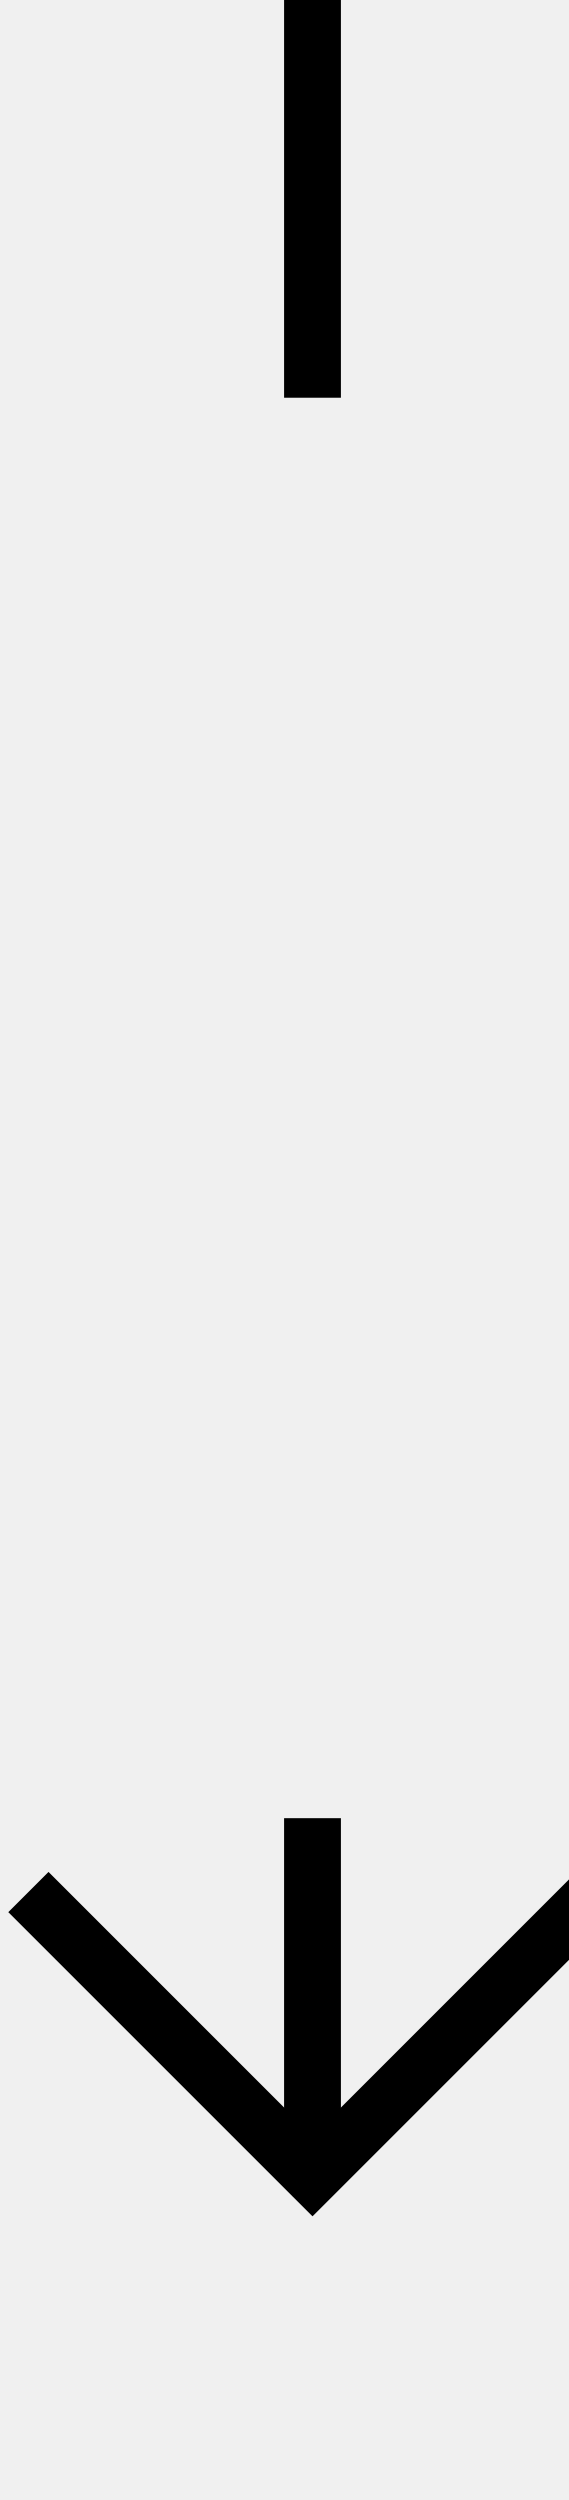
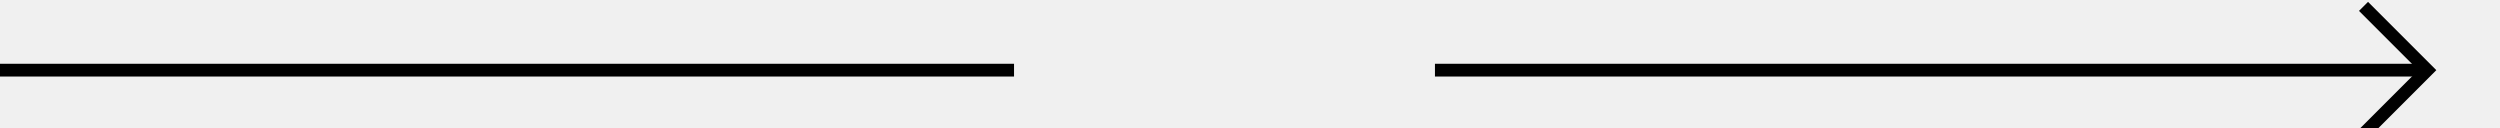
- <svg xmlns="http://www.w3.org/2000/svg" version="1.1" width="10px" height="44px" preserveAspectRatio="xMidYMin meet" viewBox="702 162 8 44">
+ <svg xmlns="http://www.w3.org/2000/svg" version="1.1" width="196px" height="10px" preserveAspectRatio="xMinYMid meet" viewBox="650 323 196 8">
  <defs>
-     <mask fill="white" id="Clip21">
-       <path d="M 689.5 169  L 722.5 169  L 722.5 194  L 689.5 194  Z M 689.5 162  L 722.5 162  L 722.5 210  L 689.5 210  Z " fill-rule="evenodd" />
+     <mask fill="white" id="Clip80">
+       <path d="M 729.5 314  L 762.5 314  L 762.5 339  L 729.5 339  Z M 650 314  L 850 314  L 850 339  L 650 339  Z " fill-rule="evenodd" />
    </mask>
  </defs>
-   <path d="M 706.5 169  L 706.5 162  M 706.5 194  L 706.5 200  " stroke-width="1" stroke-dasharray="0" stroke="rgba(0, 0, 0, 1)" fill="none" class="stroke" />
-   <path d="M 711.146 194.946  L 706.5 199.593  L 701.854 194.946  L 701.146 195.654  L 706.146 200.654  L 706.5 201.007  L 706.854 200.654  L 711.854 195.654  L 711.146 194.946  Z " fill-rule="nonzero" fill="rgba(0, 0, 0, 1)" stroke="none" class="fill" mask="url(#Clip21)" />
+   <path d="M 729.5 327.5  L 650 327.5  M 762.5 327.5  L 840 327.5  " stroke-width="1" stroke-dasharray="0" stroke="rgba(0, 0, 0, 1)" fill="none" class="stroke" />
+   <path d="M 834.946 322.854  L 839.593 327.5  L 834.946 332.146  L 835.654 332.854  L 840.654 327.854  L 841.007 327.5  L 840.654 327.146  L 835.654 322.146  L 834.946 322.854  Z " fill-rule="nonzero" fill="rgba(0, 0, 0, 1)" stroke="none" class="fill" mask="url(#Clip80)" />
</svg>
